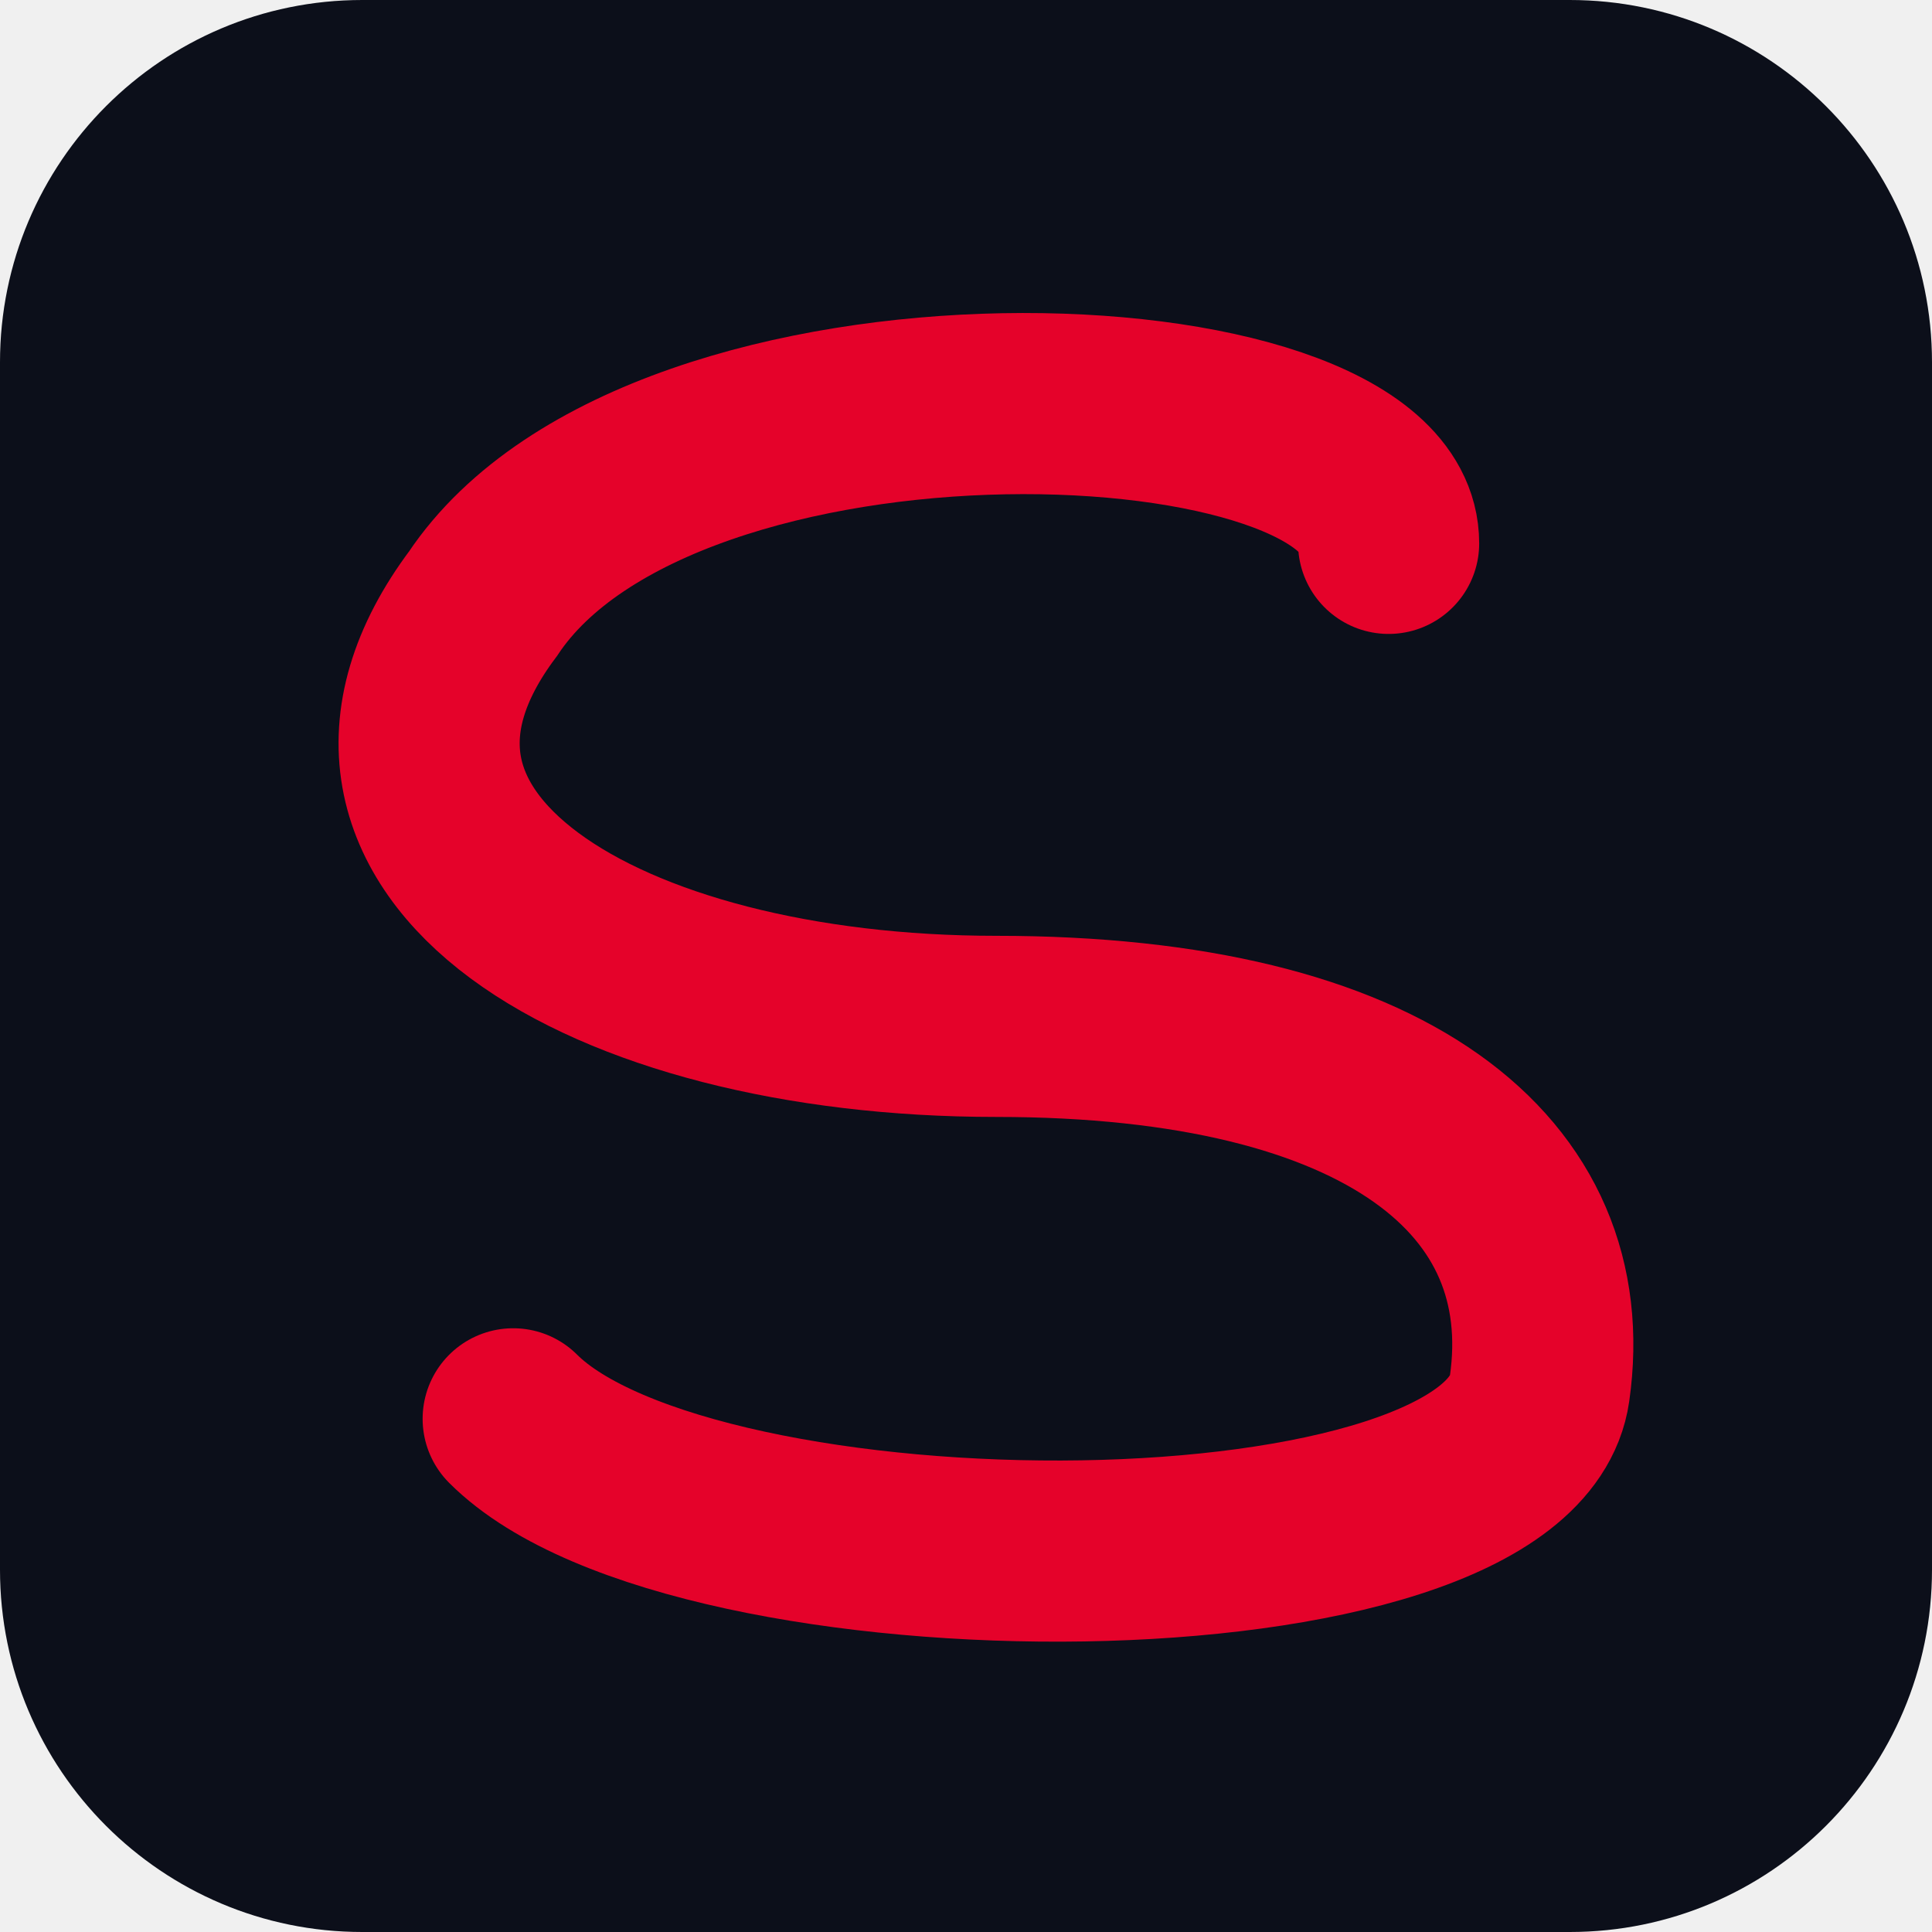
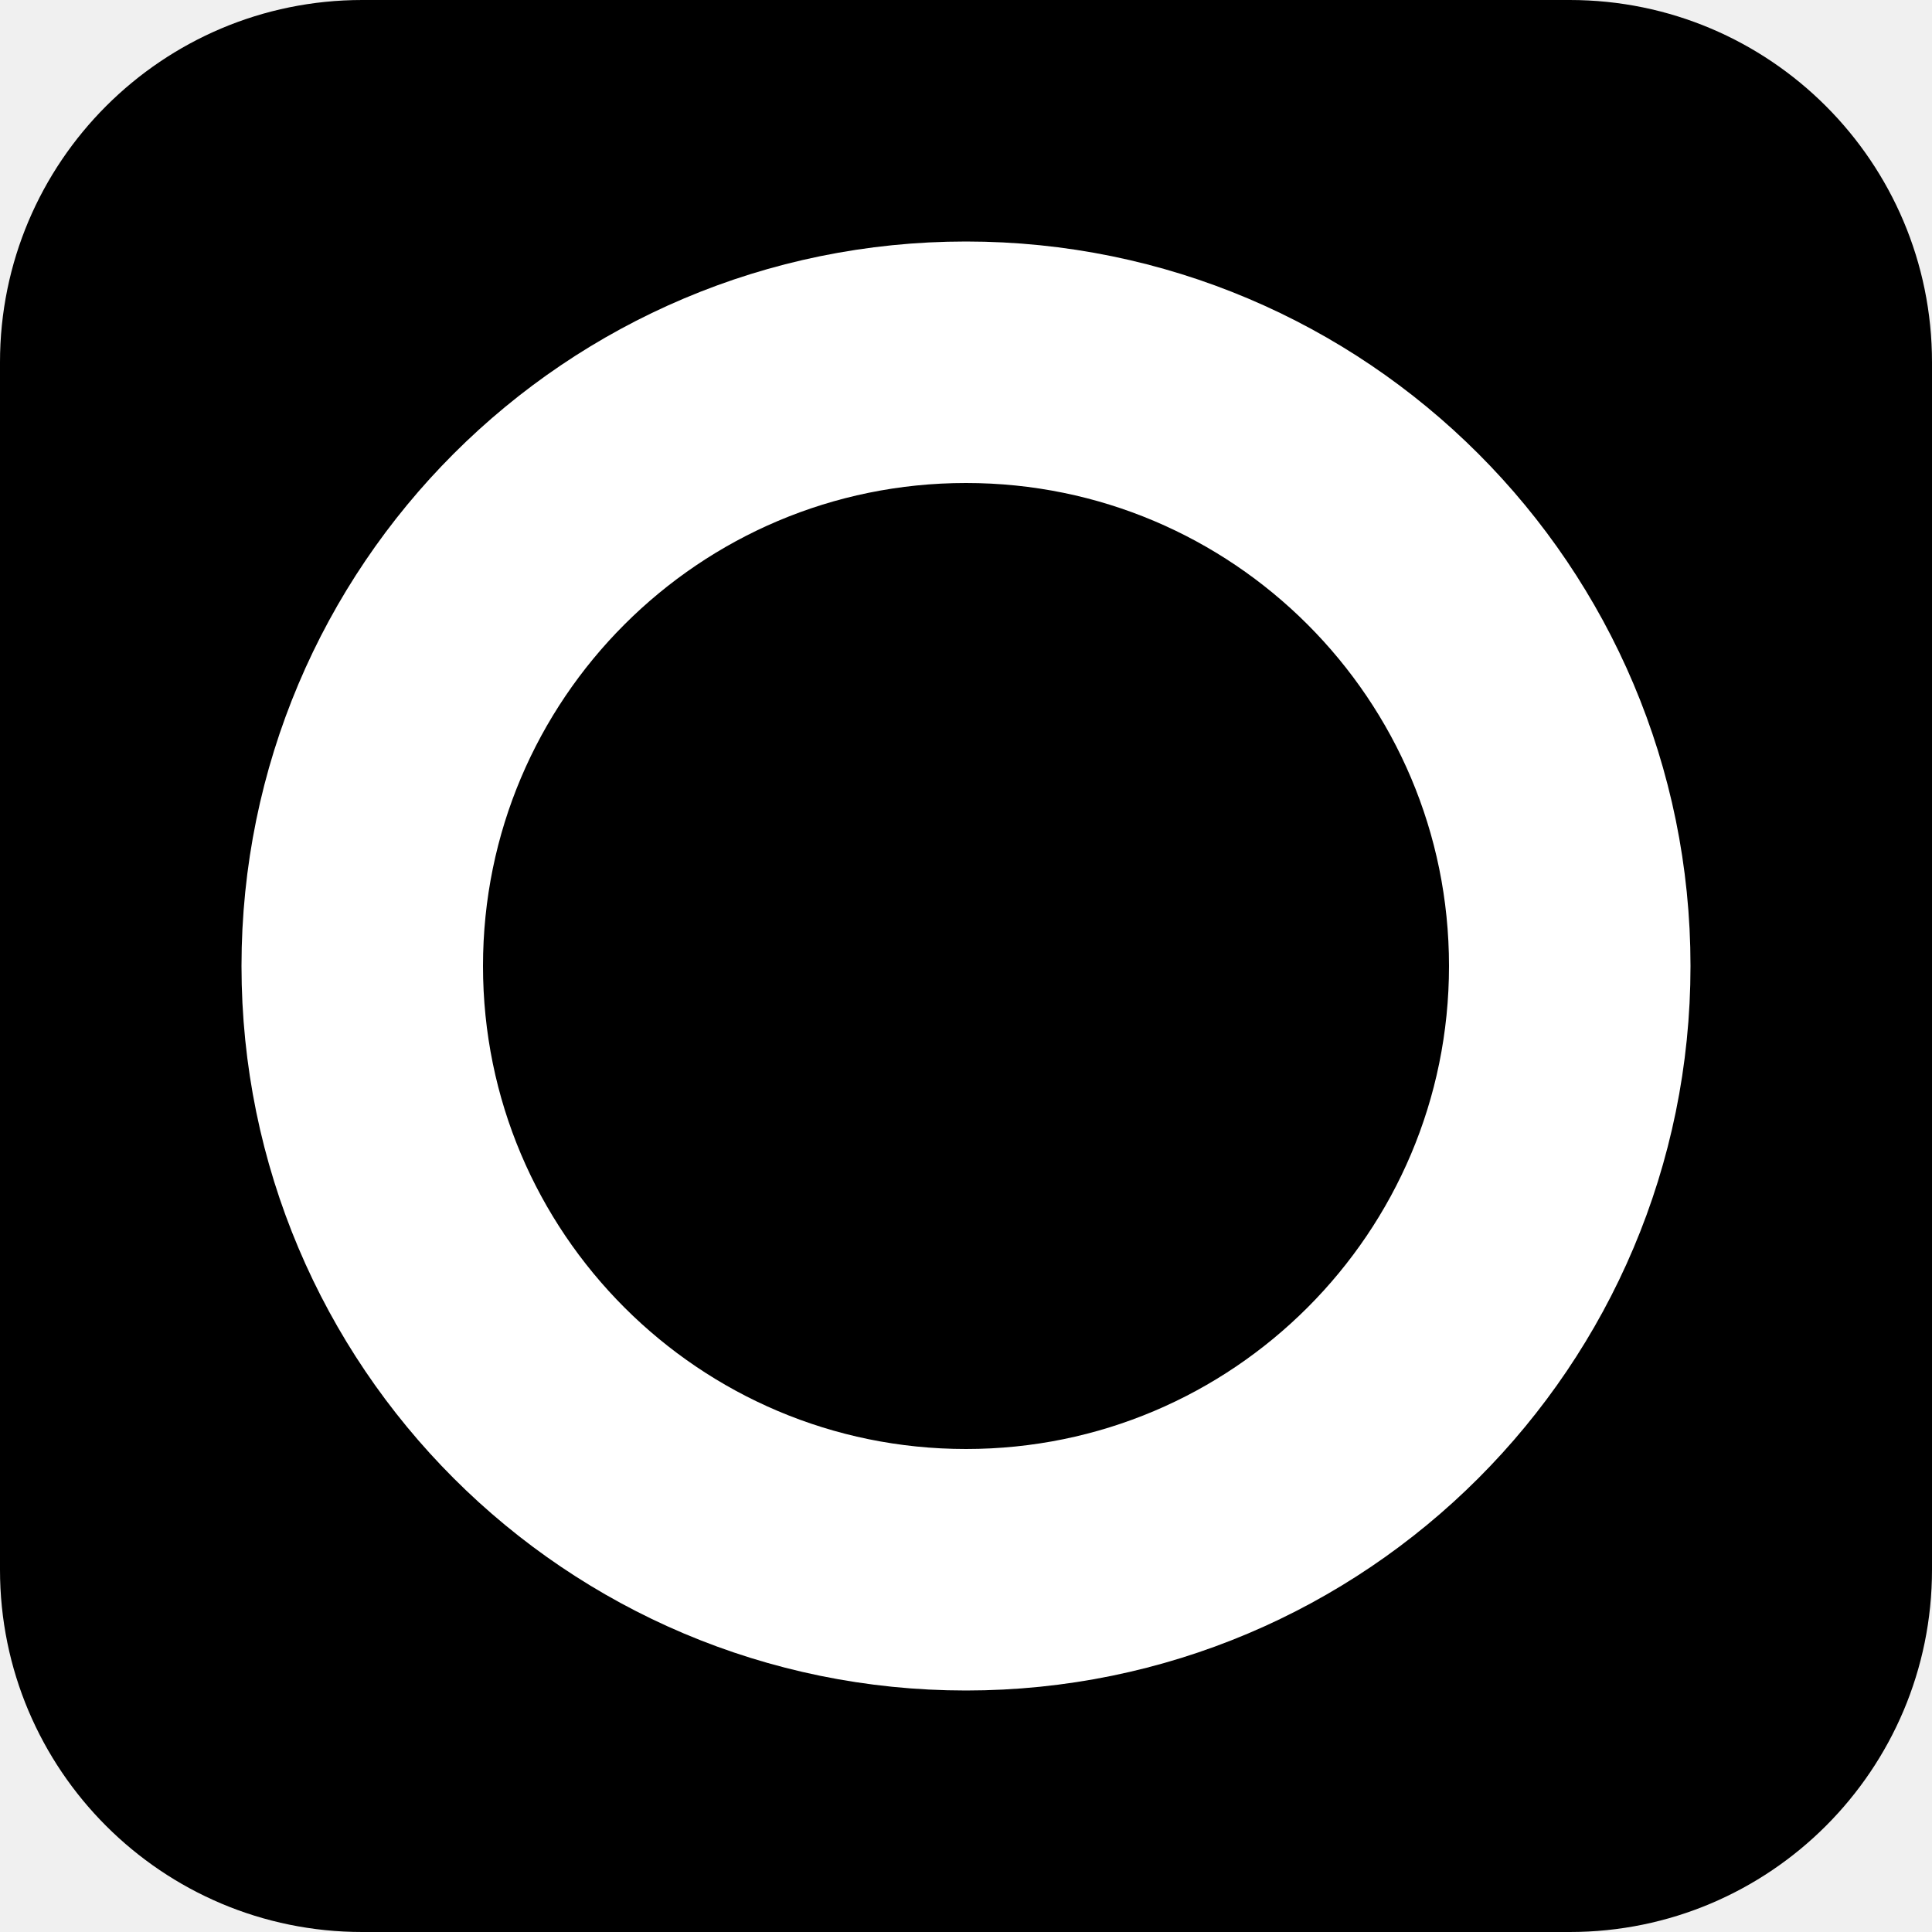
<svg xmlns="http://www.w3.org/2000/svg" viewBox="0 0 32 32">
-   <rect width="32" height="32" rx="6" fill="#0C0F1A" />
-   <path d="M23 9C23 6,11 5.5,8 10C5 14,10 17,16.5 17C23 17,26 19.5,25.5 23C25 26.5,11.5 26.5,8.5 23.5" fill="none" stroke="#E5022A" stroke-width="3" stroke-linecap="round" />
+   <rect width="32" height="32" rx="6" fill="#000000" />
+   <circle cx="16" cy="16" r="10" fill="none" stroke="#FFFFFF" stroke-width="4" />
</svg>
